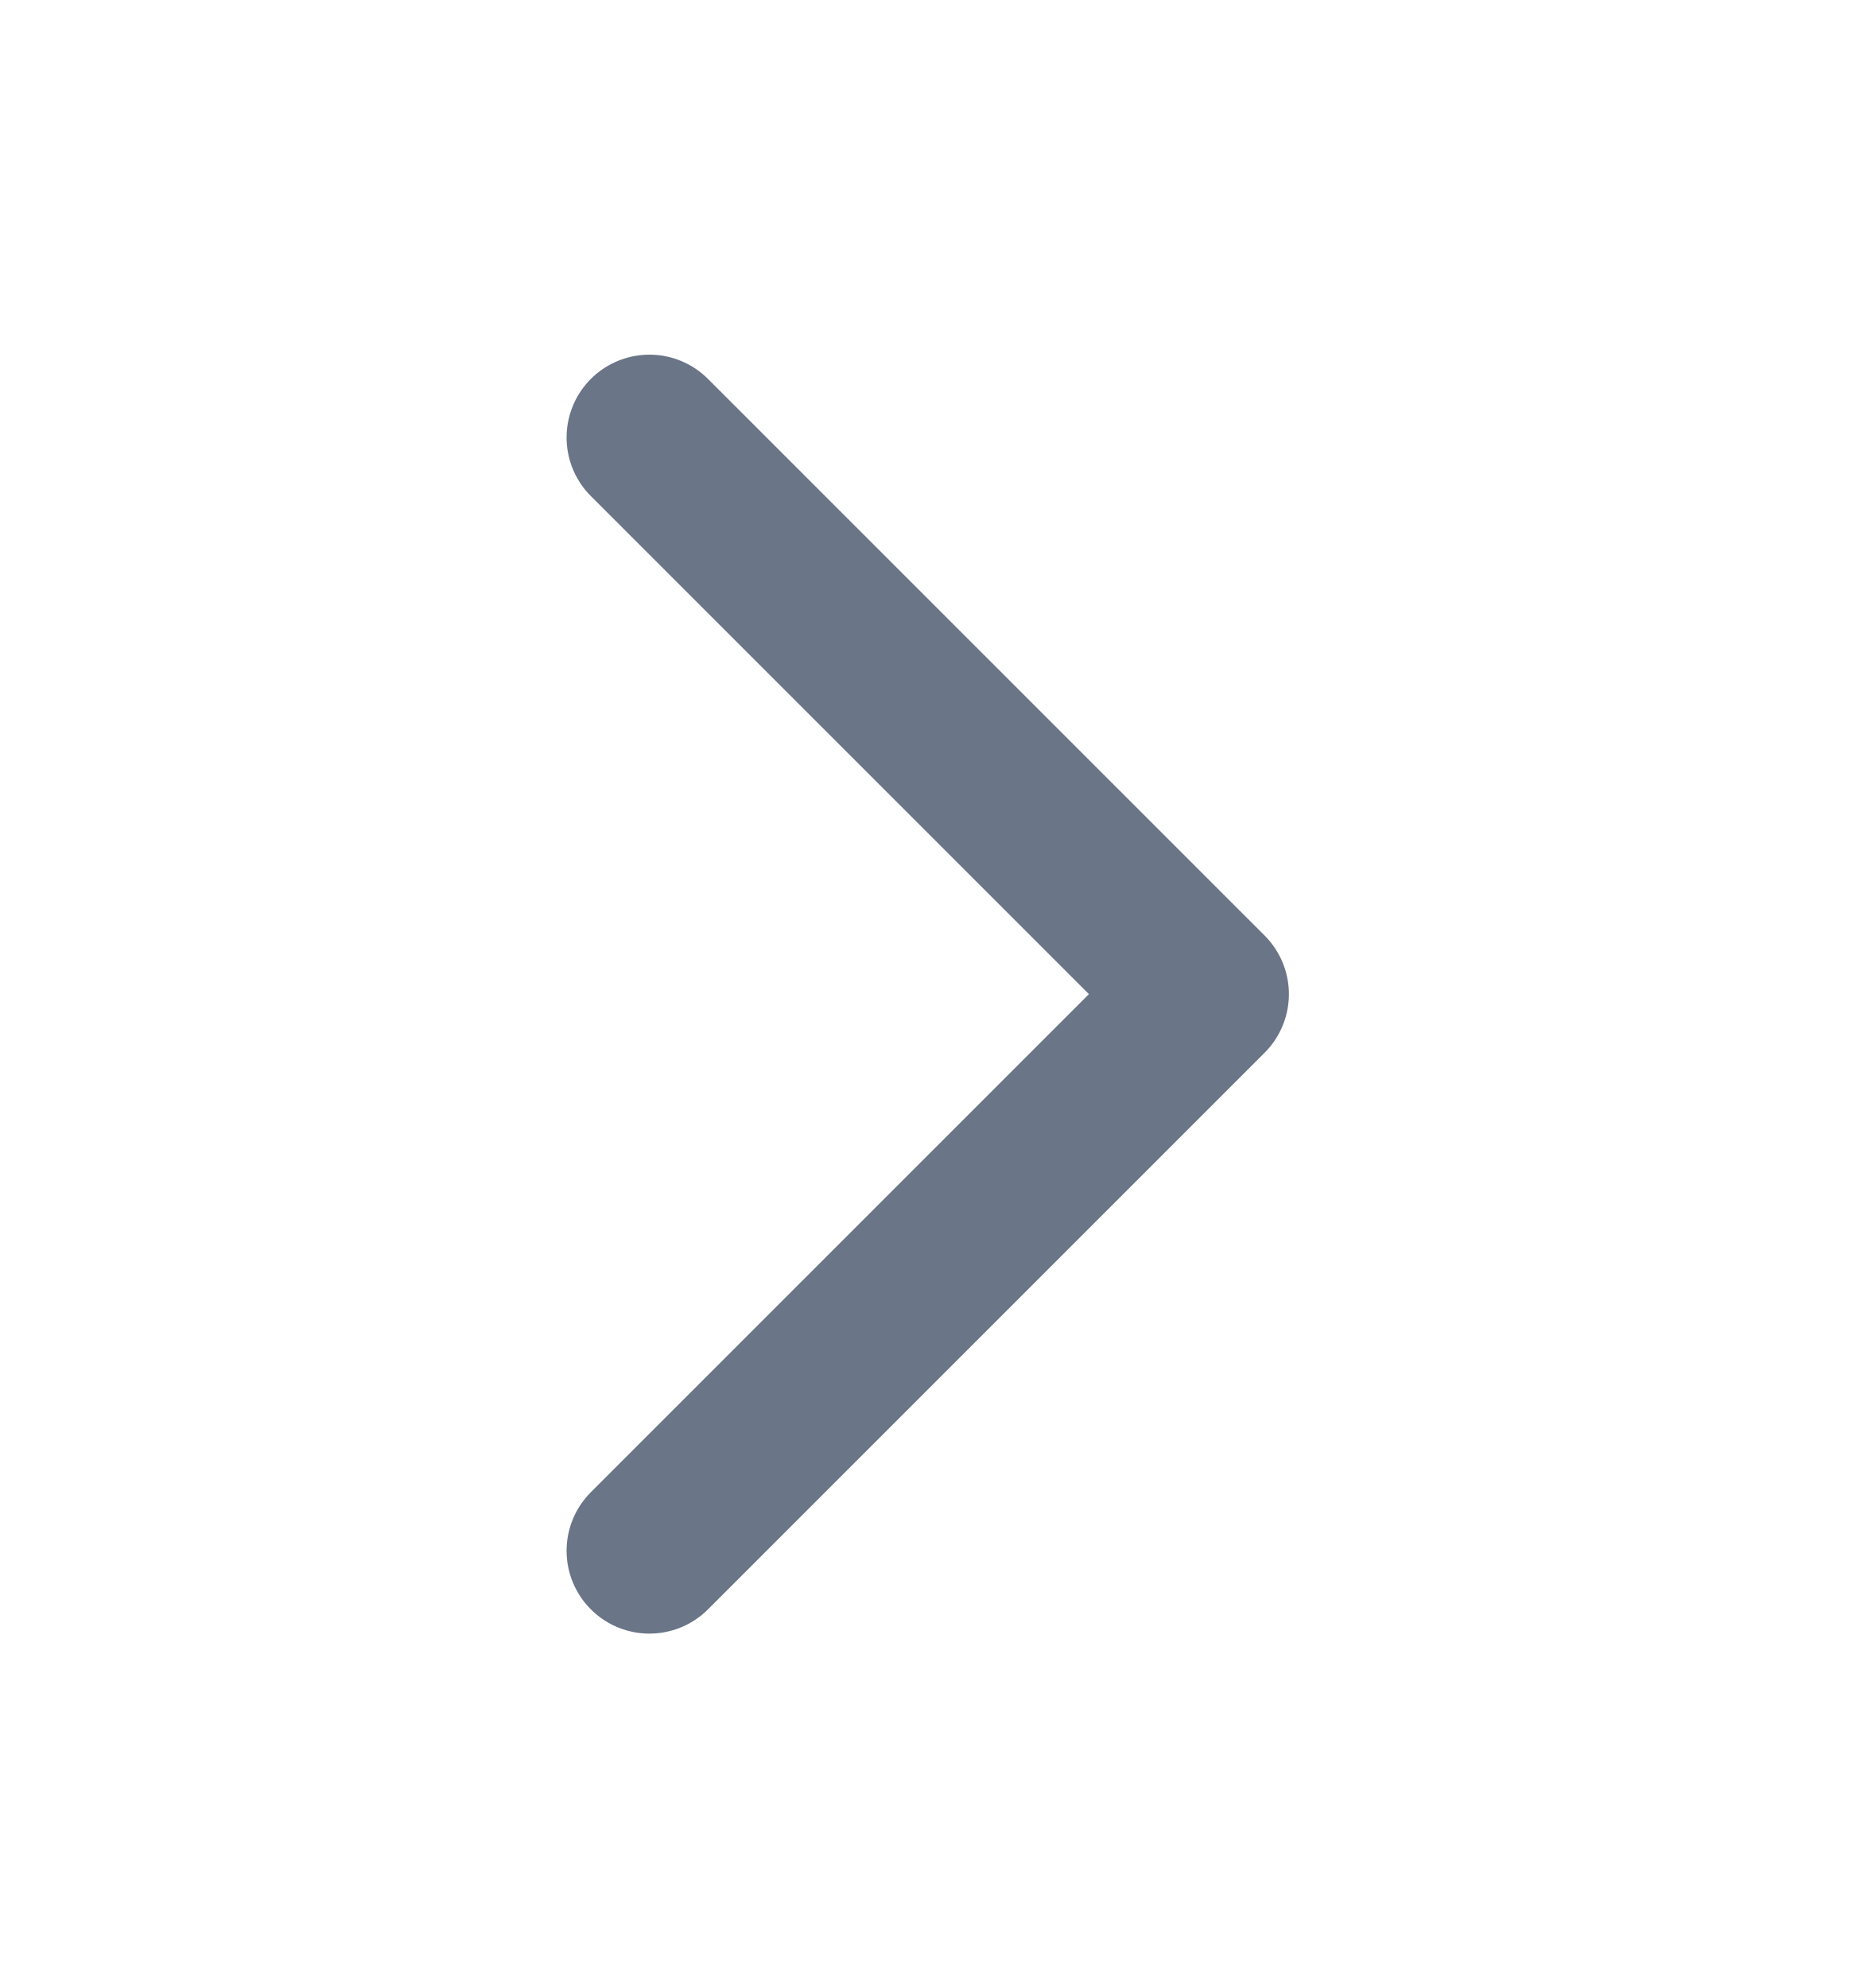
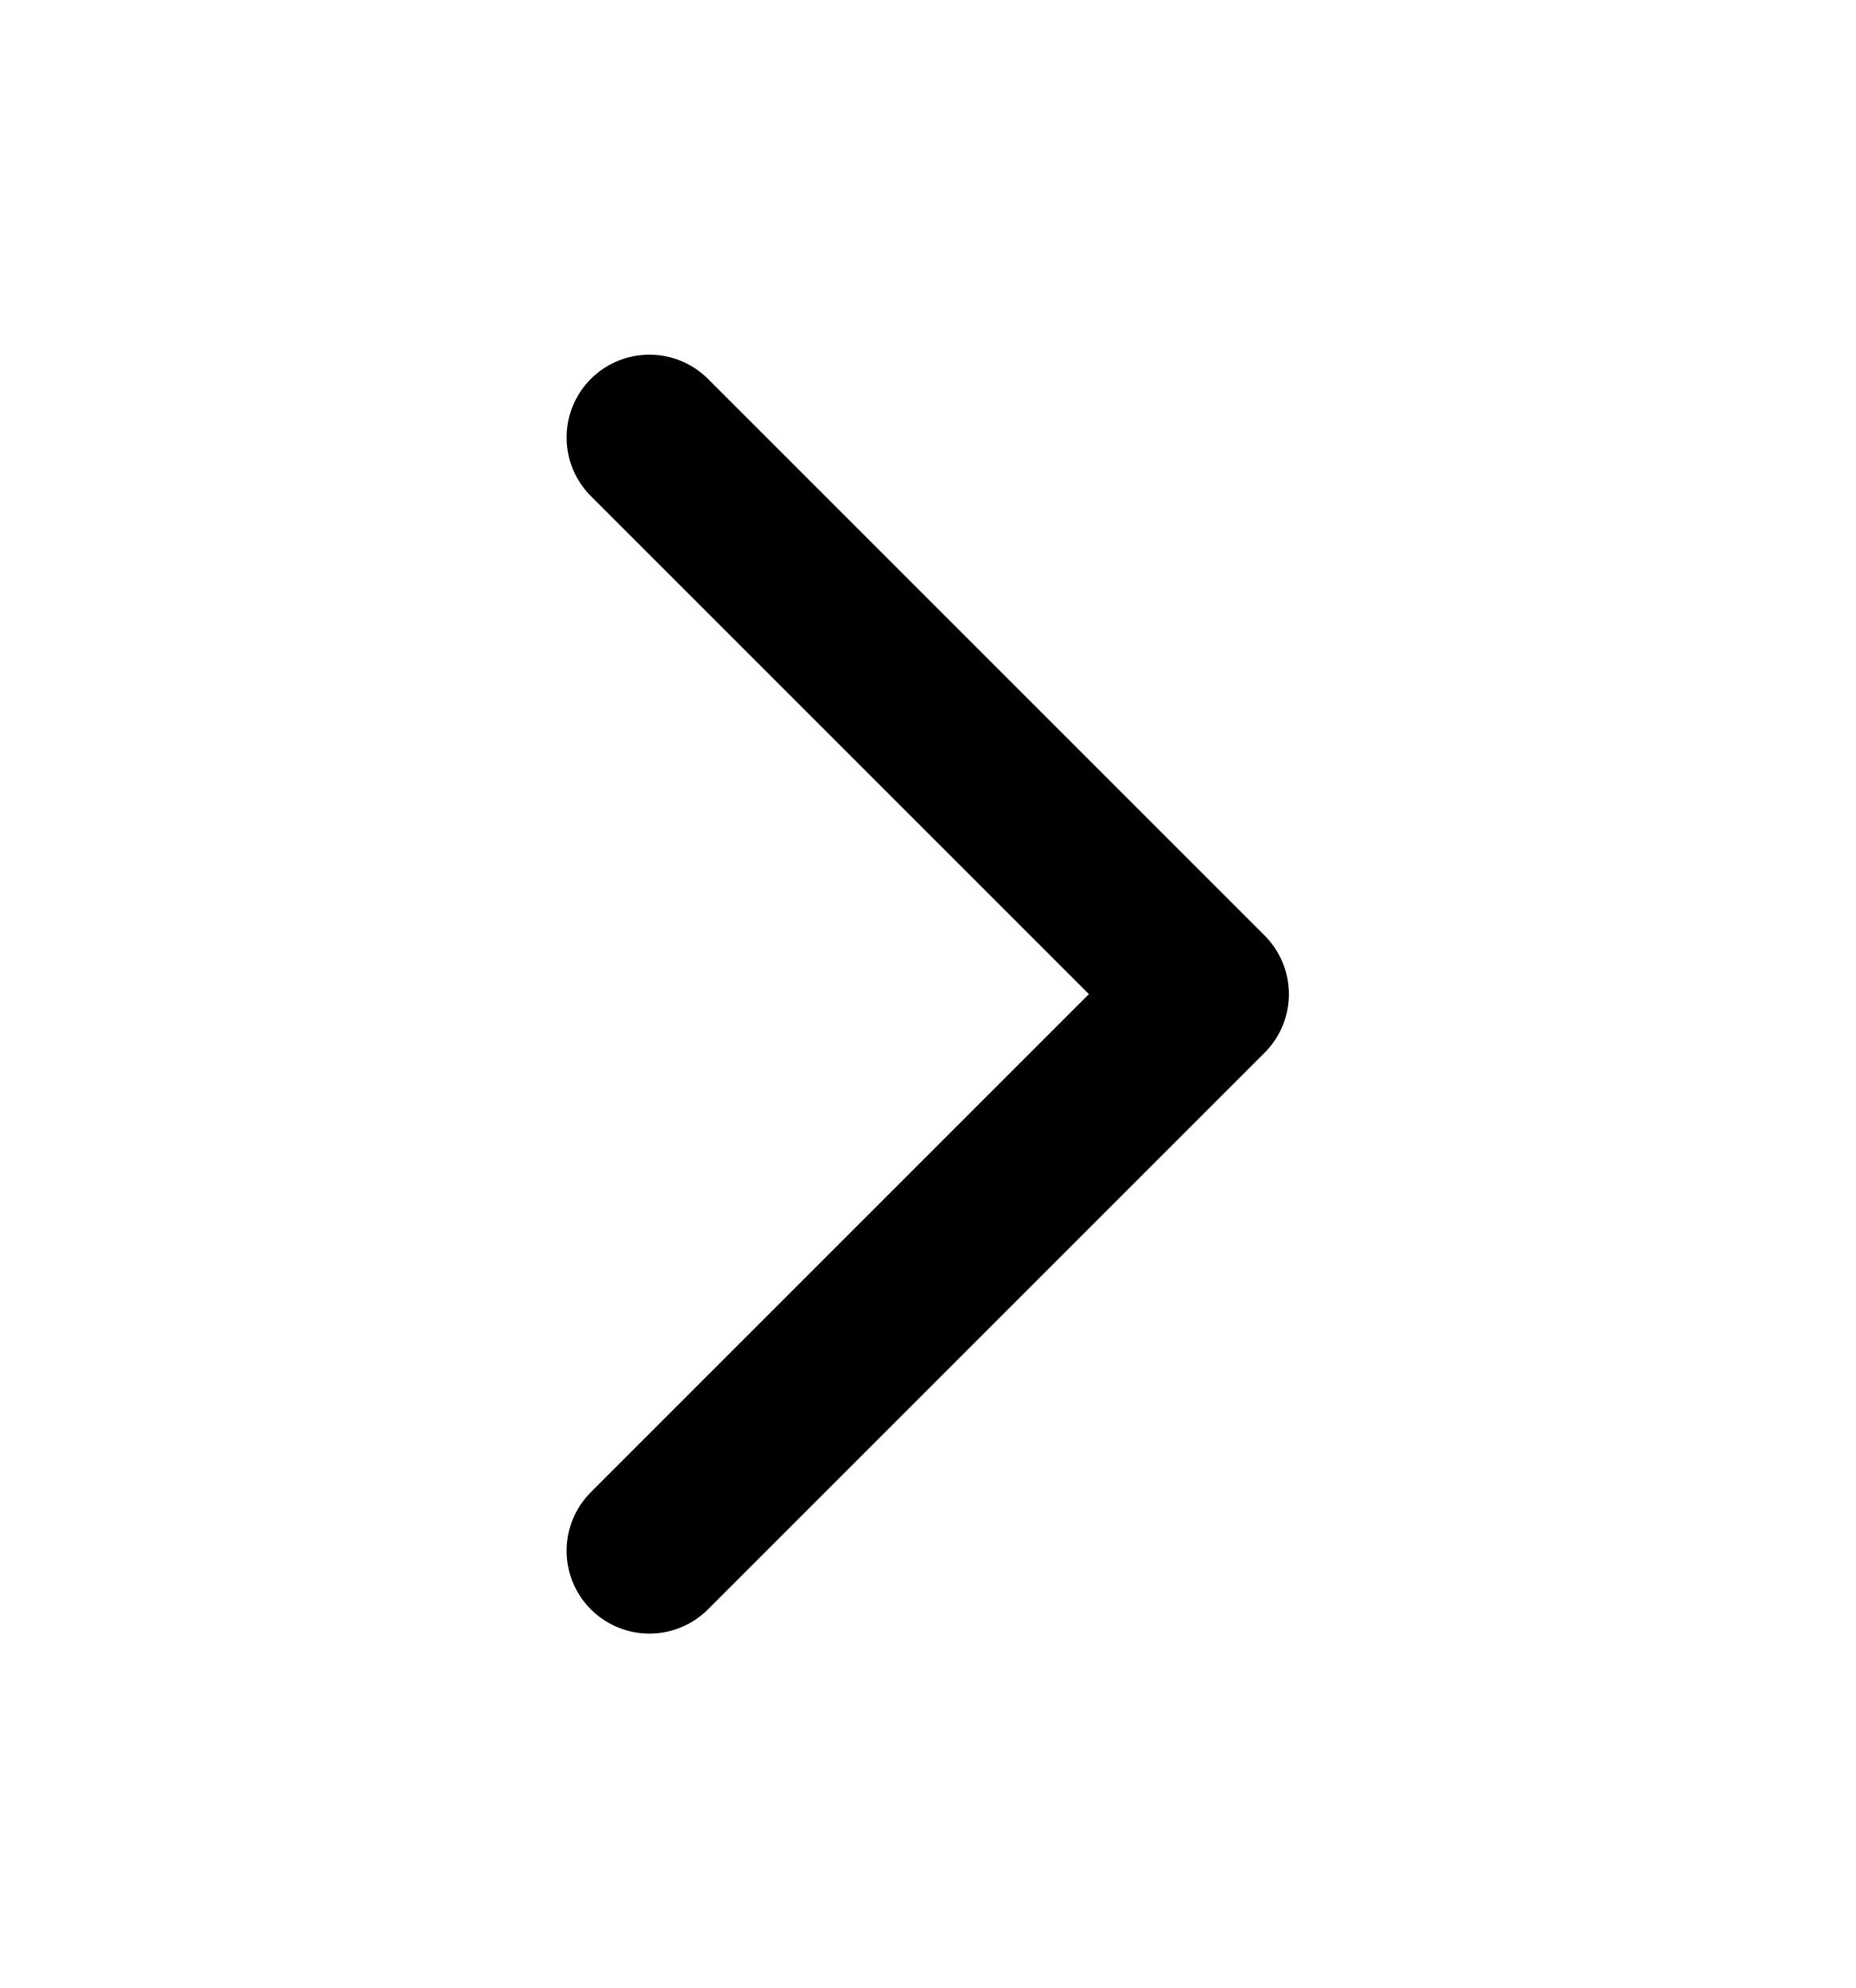
<svg xmlns="http://www.w3.org/2000/svg" width="14" height="15" viewBox="0 0 14 15" fill="none">
-   <path d="M4.9 3.301L9.1 7.501L4.9 11.701" stroke="#6A7587" stroke-width="1.25" stroke-linecap="round" stroke-linejoin="round" />
+   <path d="M4.9 3.301L9.1 7.501L4.9 11.701" stroke="currentColor" stroke-width="1.25" stroke-linecap="round" stroke-linejoin="round" />
</svg>
